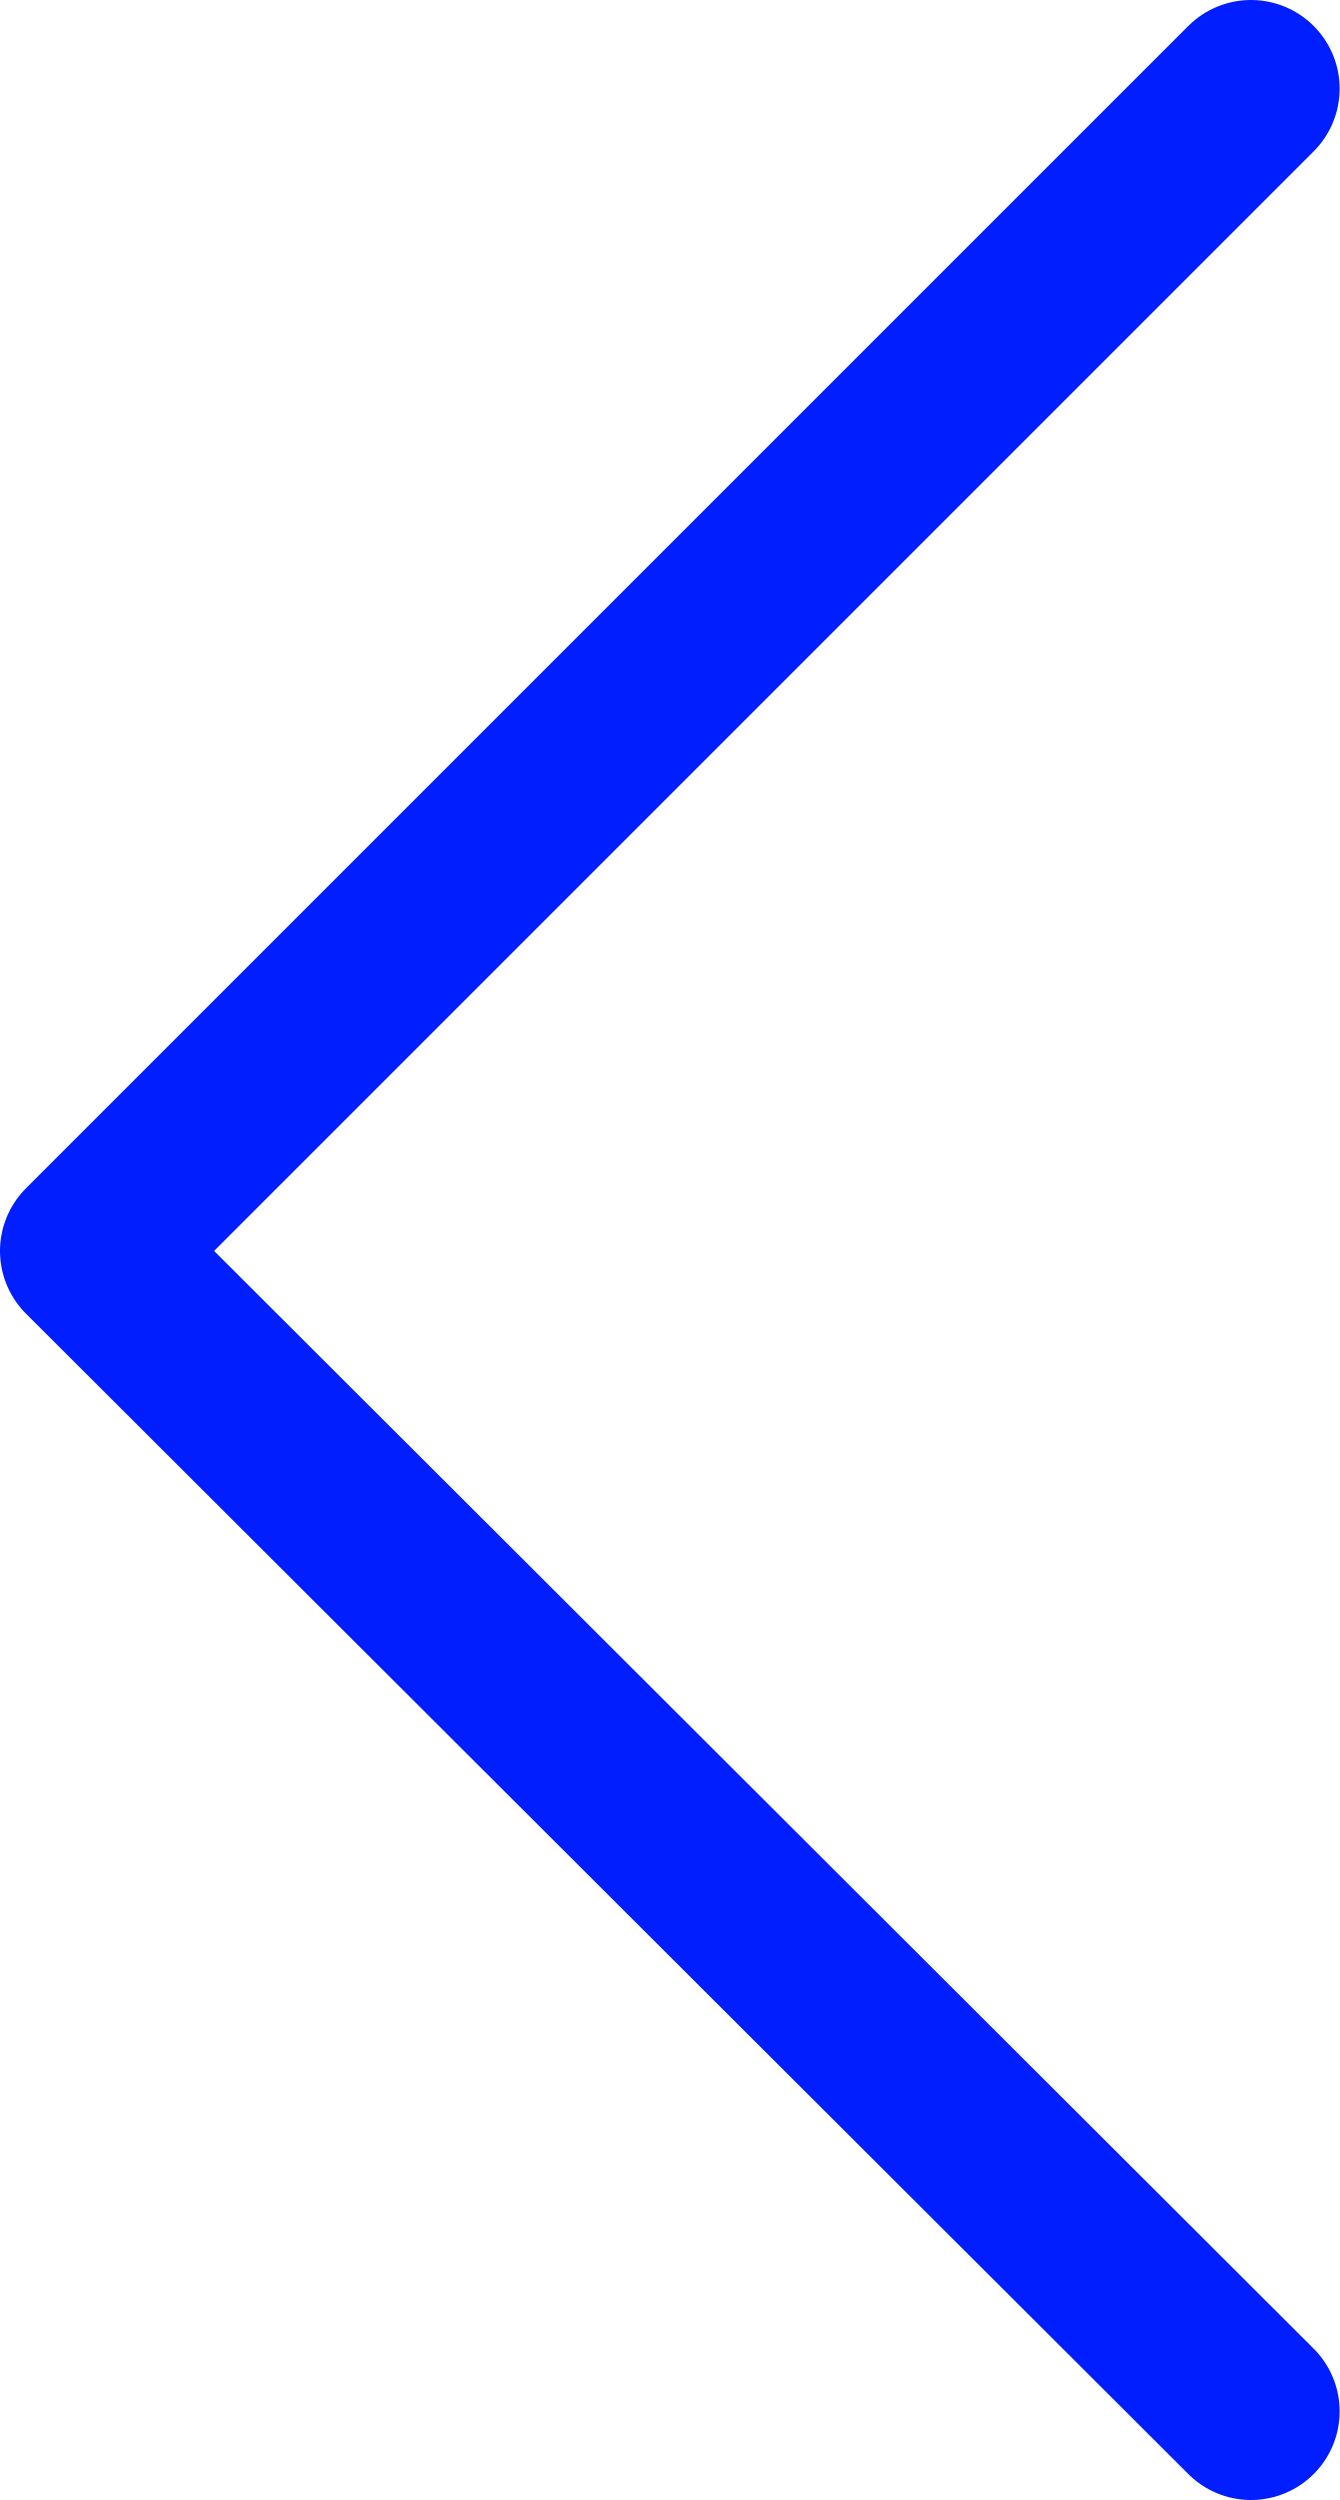
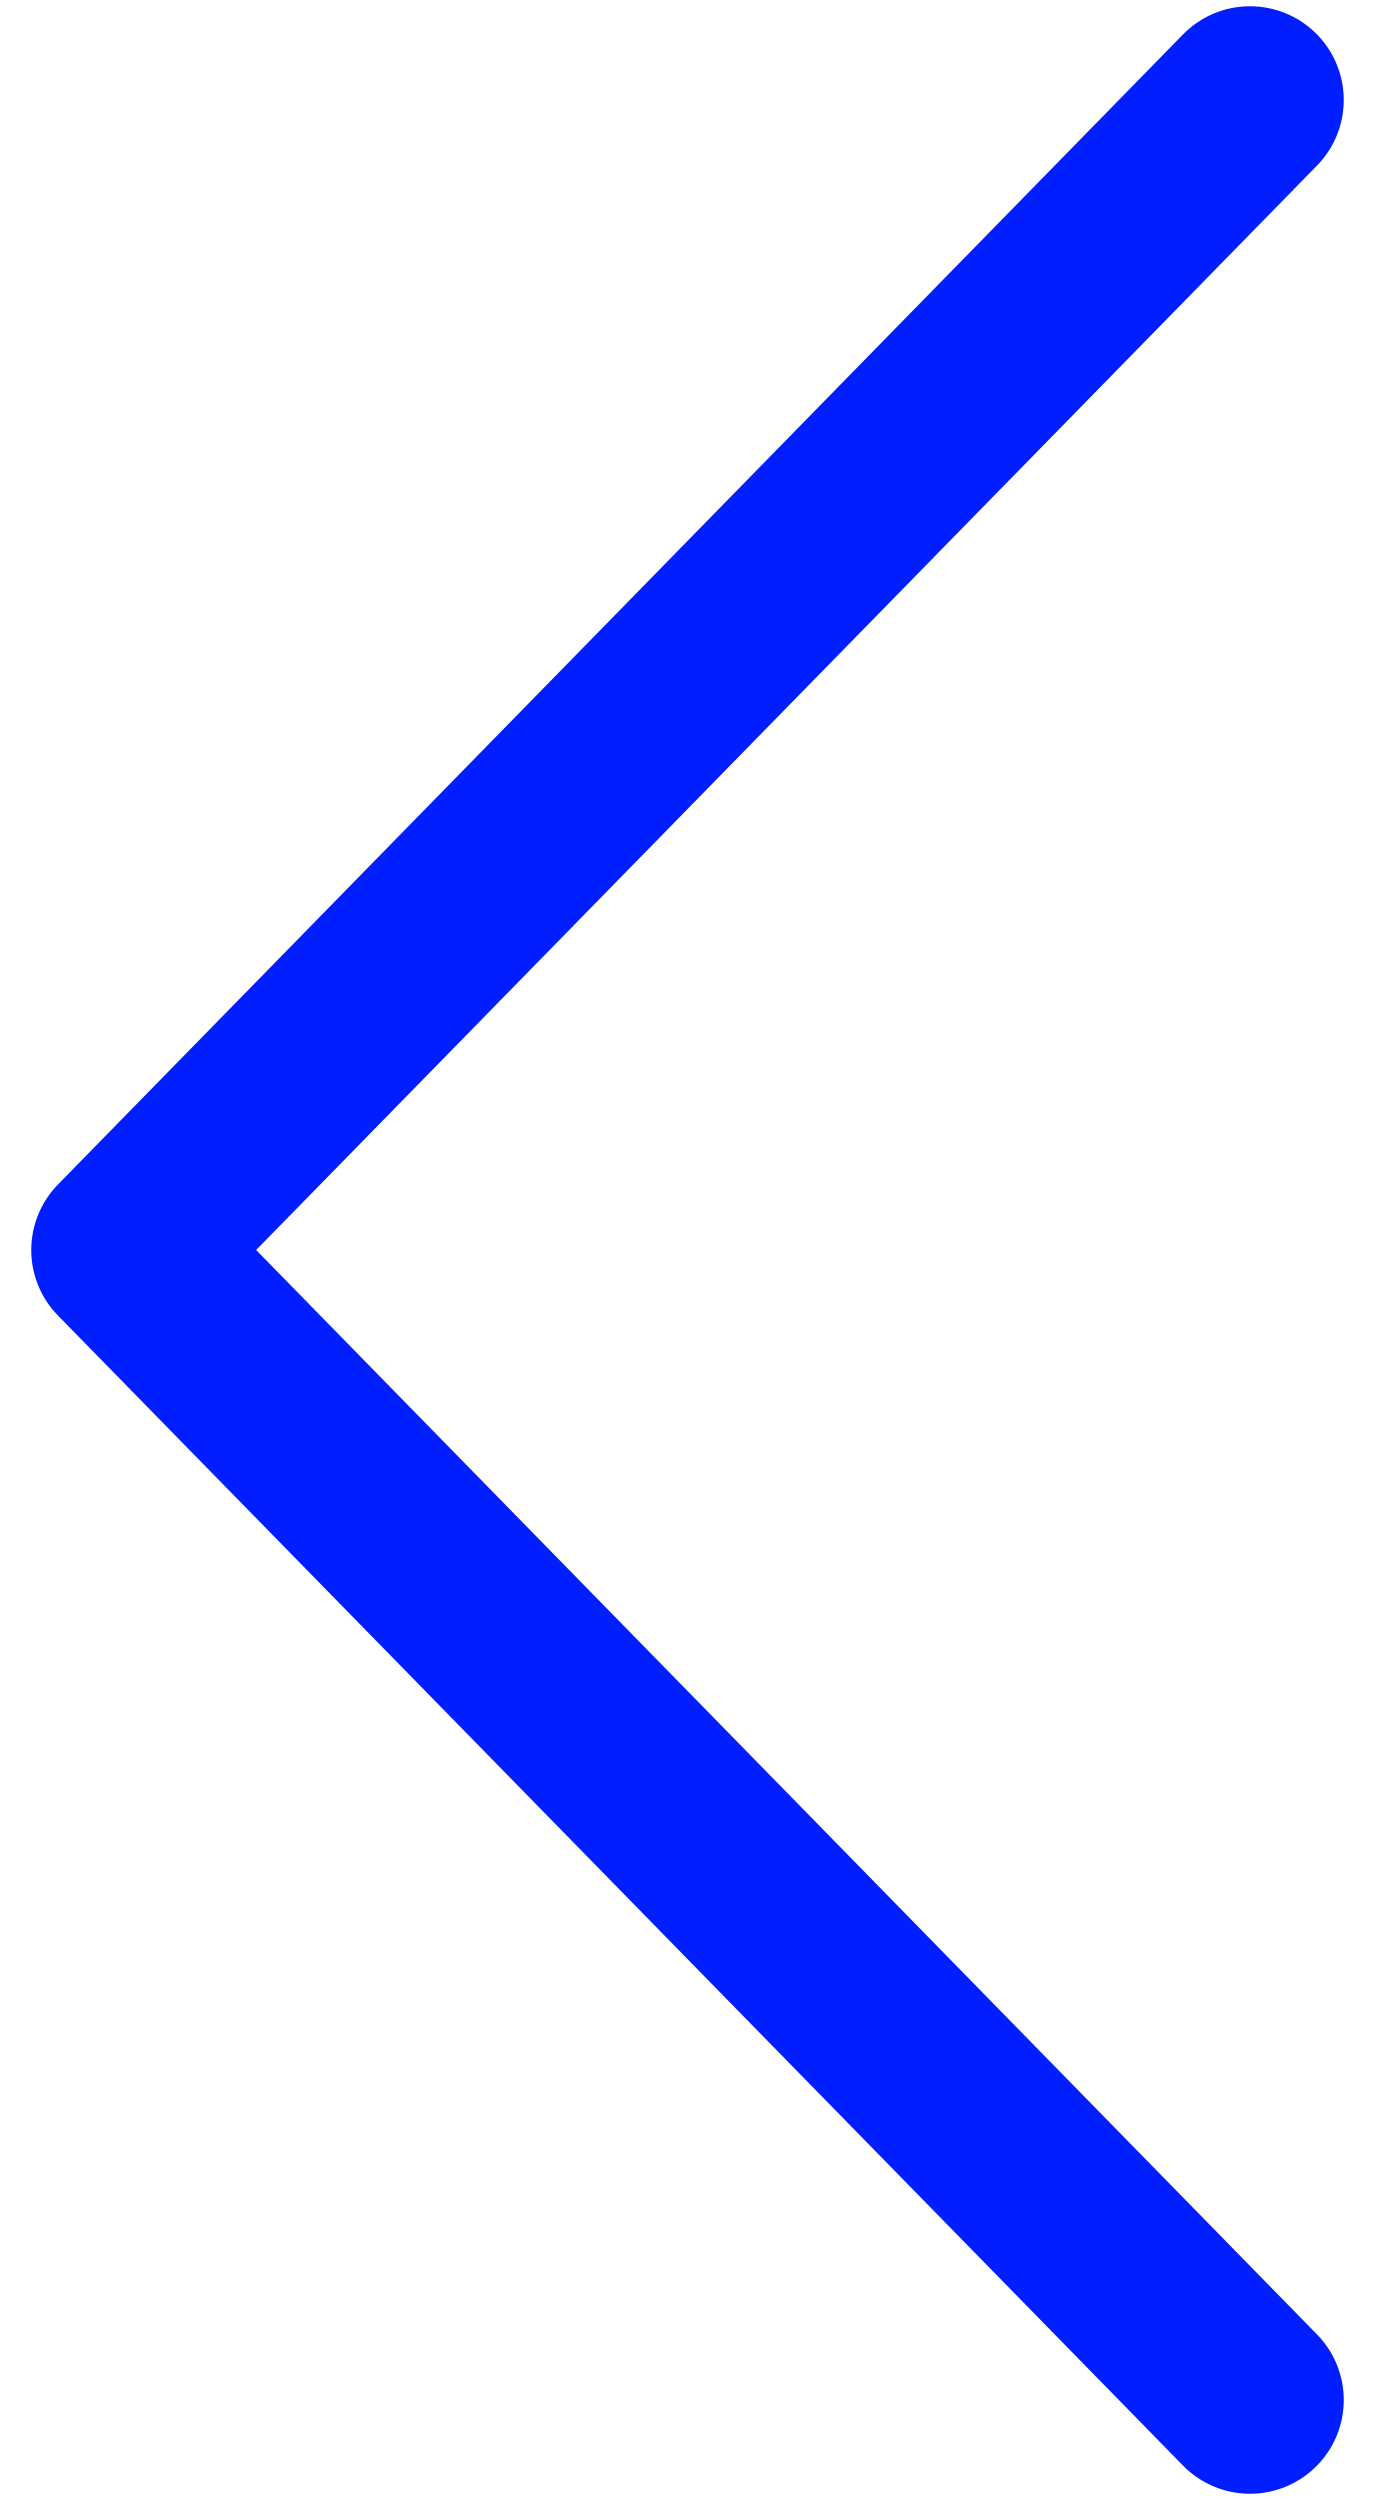
- <svg xmlns="http://www.w3.org/2000/svg" heigth="10" width="10" version="1.1" id="Ebene_1" x="0px" y="0px" viewBox="0 0 68 126.9" style="enable-background:new 0 0 68 126.9;" xml:space="preserve">
+ <svg xmlns="http://www.w3.org/2000/svg" width="11px" height="20px" version="1.1" id="Ebene_1" x="0px" y="0px" viewBox="0 0 5.5 10" style="enable-background:new 0 0 5.5 10;" xml:space="preserve">
  <style type="text/css">
- 	.st0{fill:none;stroke:#001eff;stroke-width:9;stroke-linecap:round;stroke-linejoin:round;stroke-miterlimit:10;}
+ 	.st0{fill:none;stroke:#001eff;stroke-width:0.75;stroke-linecap:round;stroke-linejoin:round;stroke-miterlimit:10;}
</style>
-   <polyline class="st0" points="63.5,4.5 4.5,63.5 63.5,122.4 " />
+   <polyline class="st0" points="5,0.4 0.5,5 5,9.6 " />
</svg>
